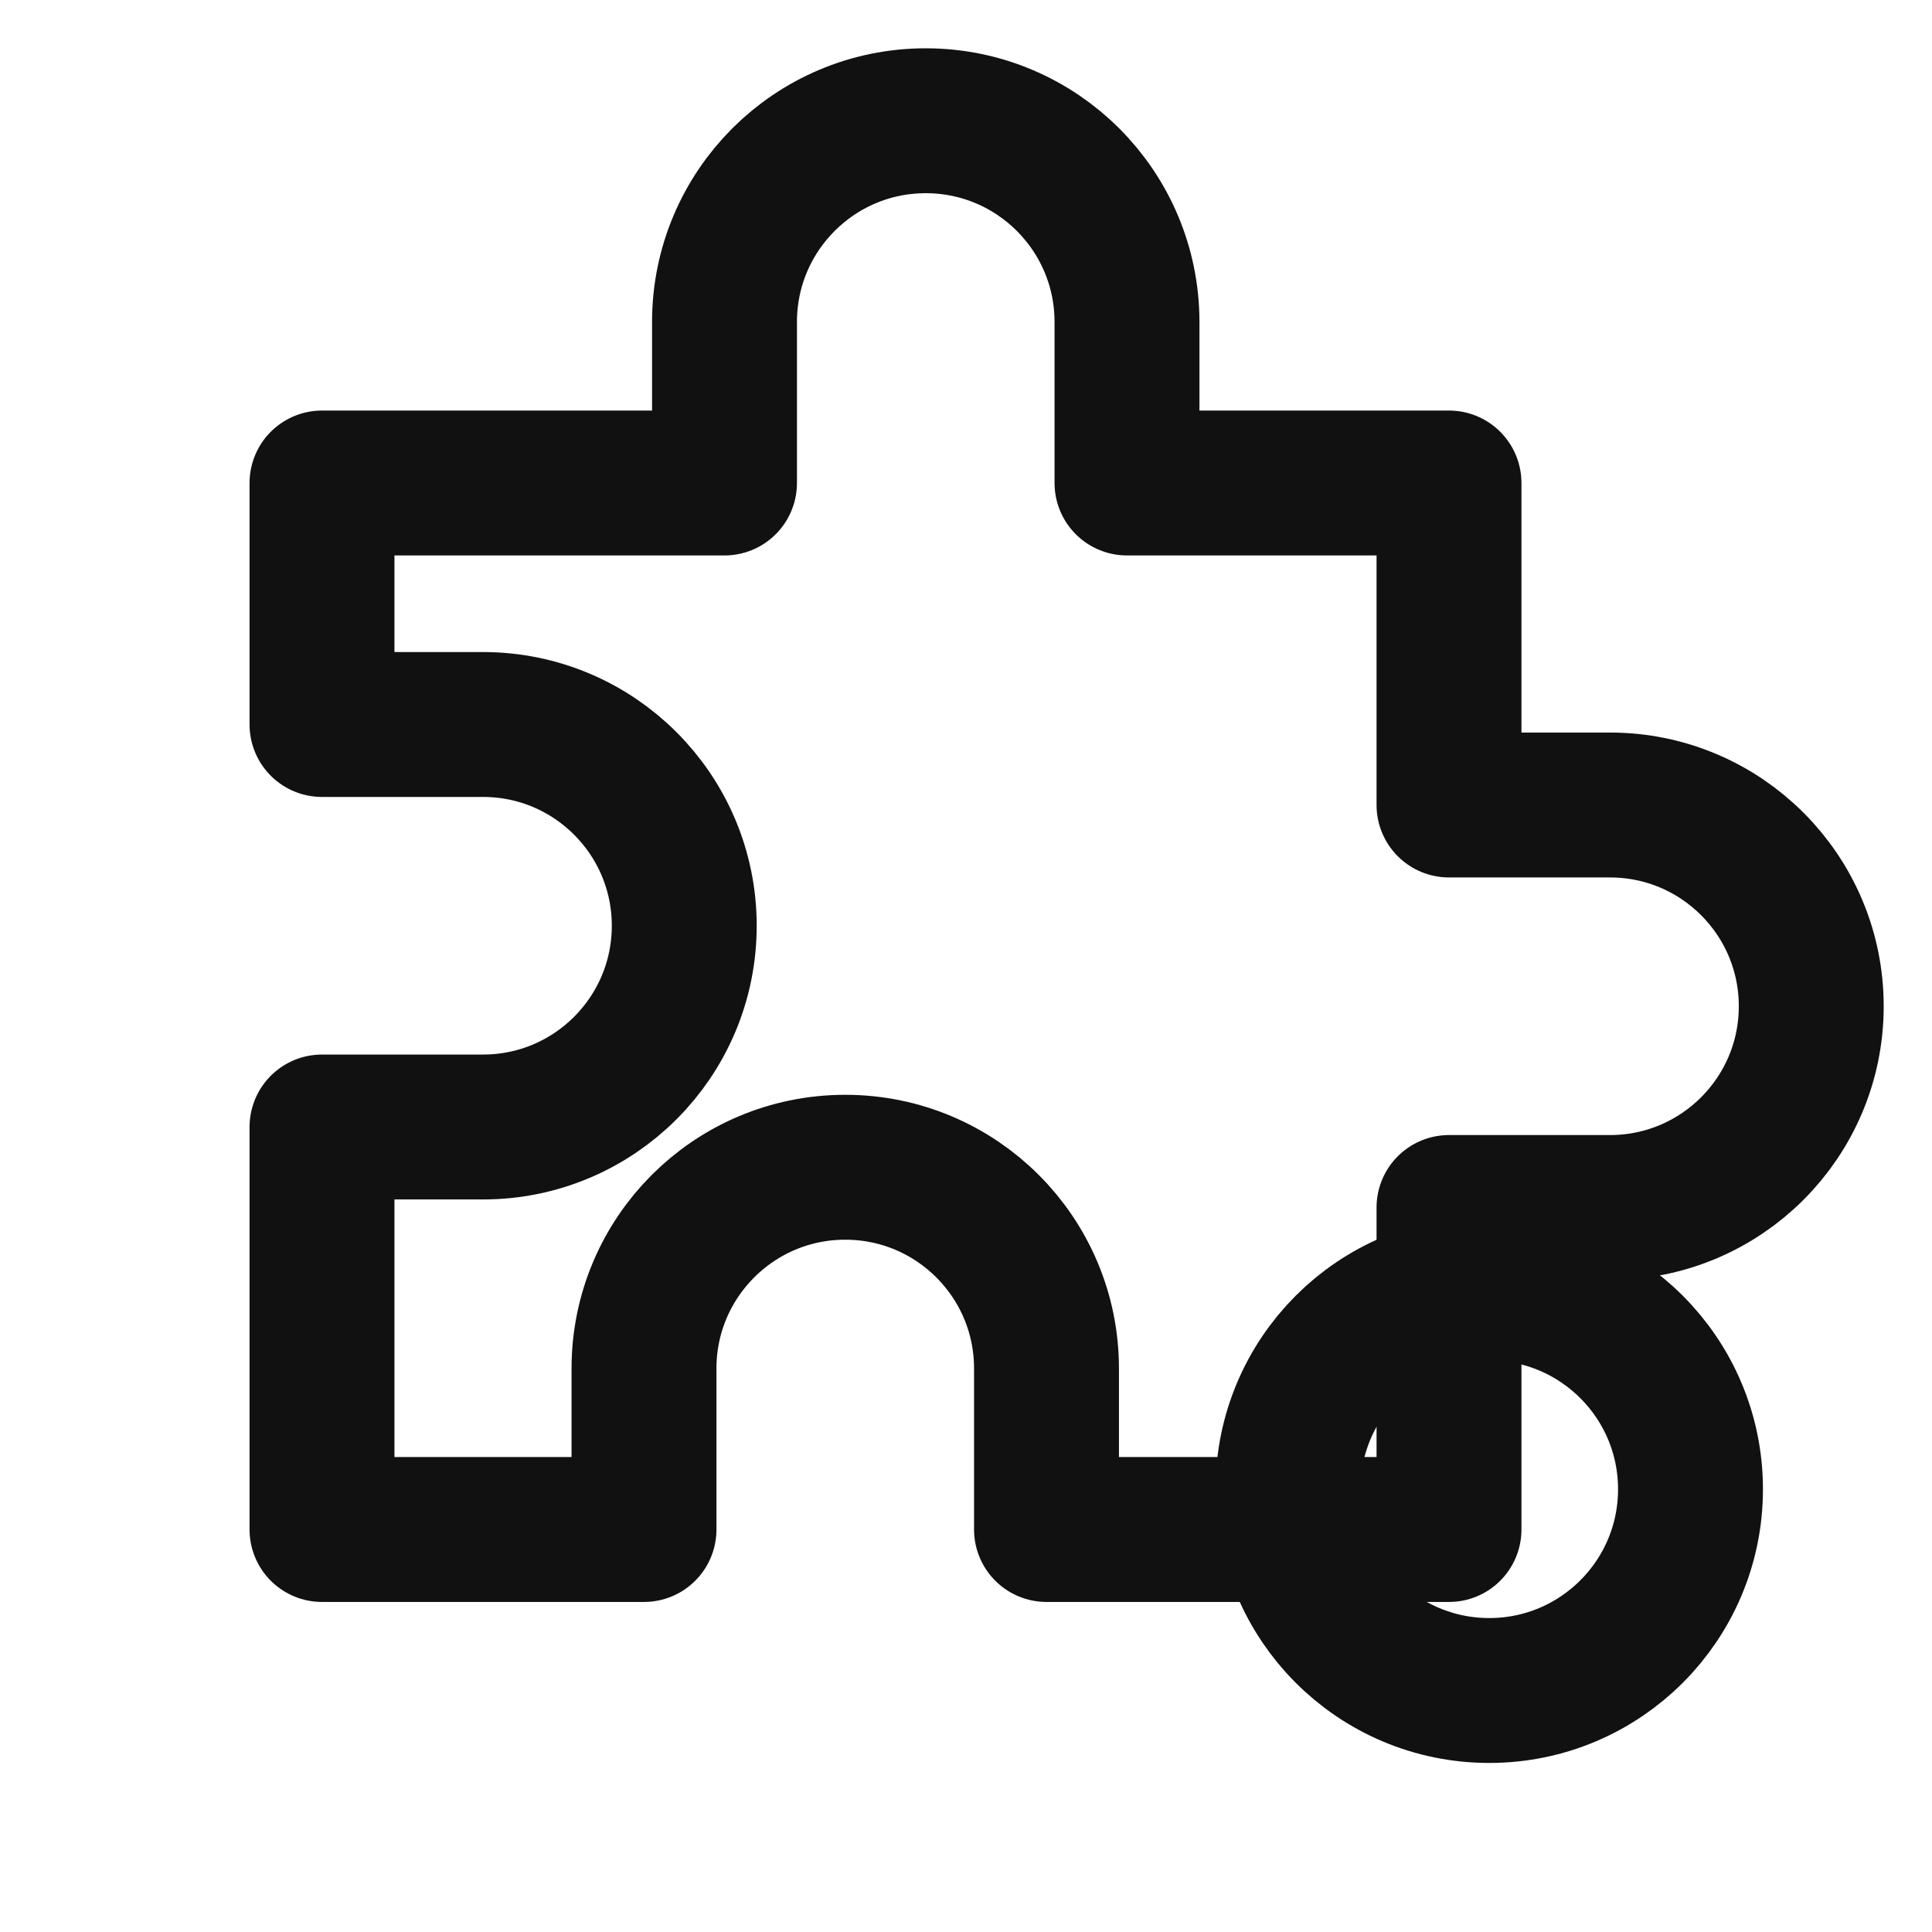
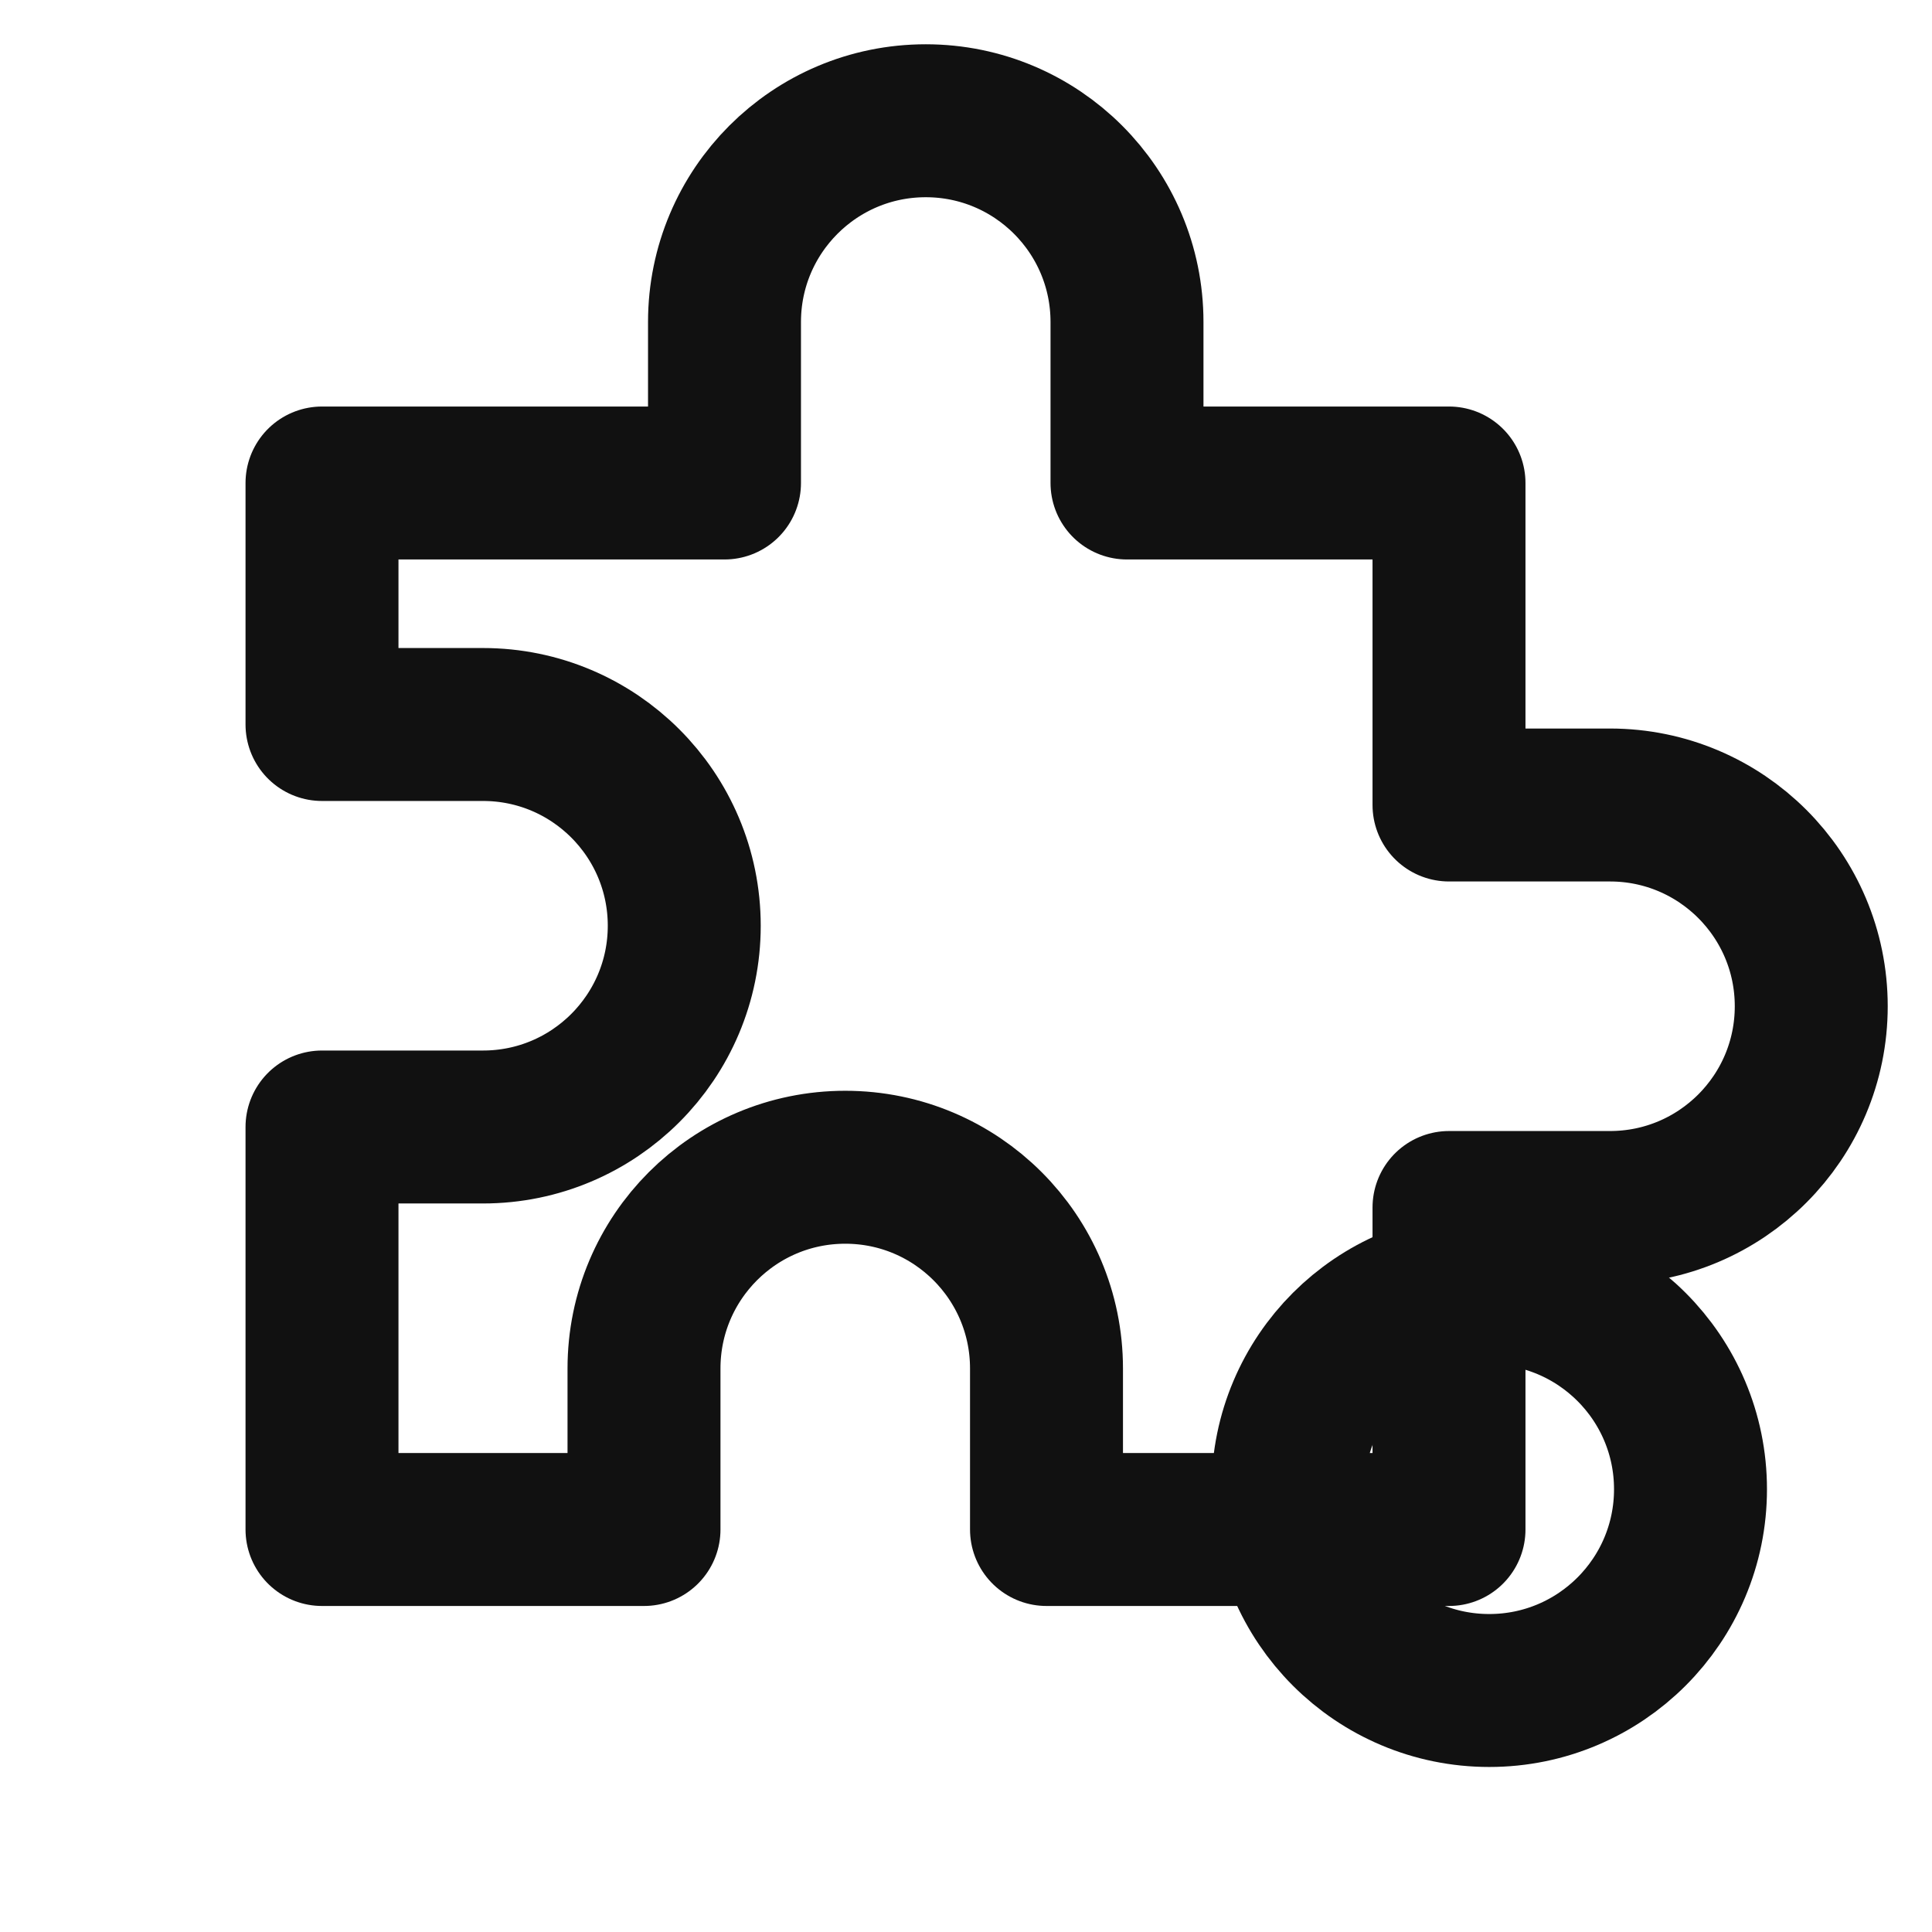
- <svg xmlns="http://www.w3.org/2000/svg" width="24" height="24" viewBox="0 0 24 24" stroke="#111111" stroke-width="1.8" stroke-linecap="round" stroke-linejoin="round" fill="none">
+ <svg xmlns="http://www.w3.org/2000/svg" width="24" height="24" viewBox="0 0 24 24" fill="none" stroke="#111111" stroke-width="1.9" stroke-linecap="round" stroke-linejoin="round" shape-rendering="geometricPrecision">
  <path d="M9 4a2.5 2.5 0 1 1 5 0v2h4v4h2a2.5 2.5 0 1 1 0 5h-2v4h-5v-2a2.5 2.5 0 1 0-5 0v2H4v-5h2a2.5 2.5 0 1 0 0-5H4V6h5z" />
  <circle cx="18.5" cy="18.5" r="2.5" />
</svg>
